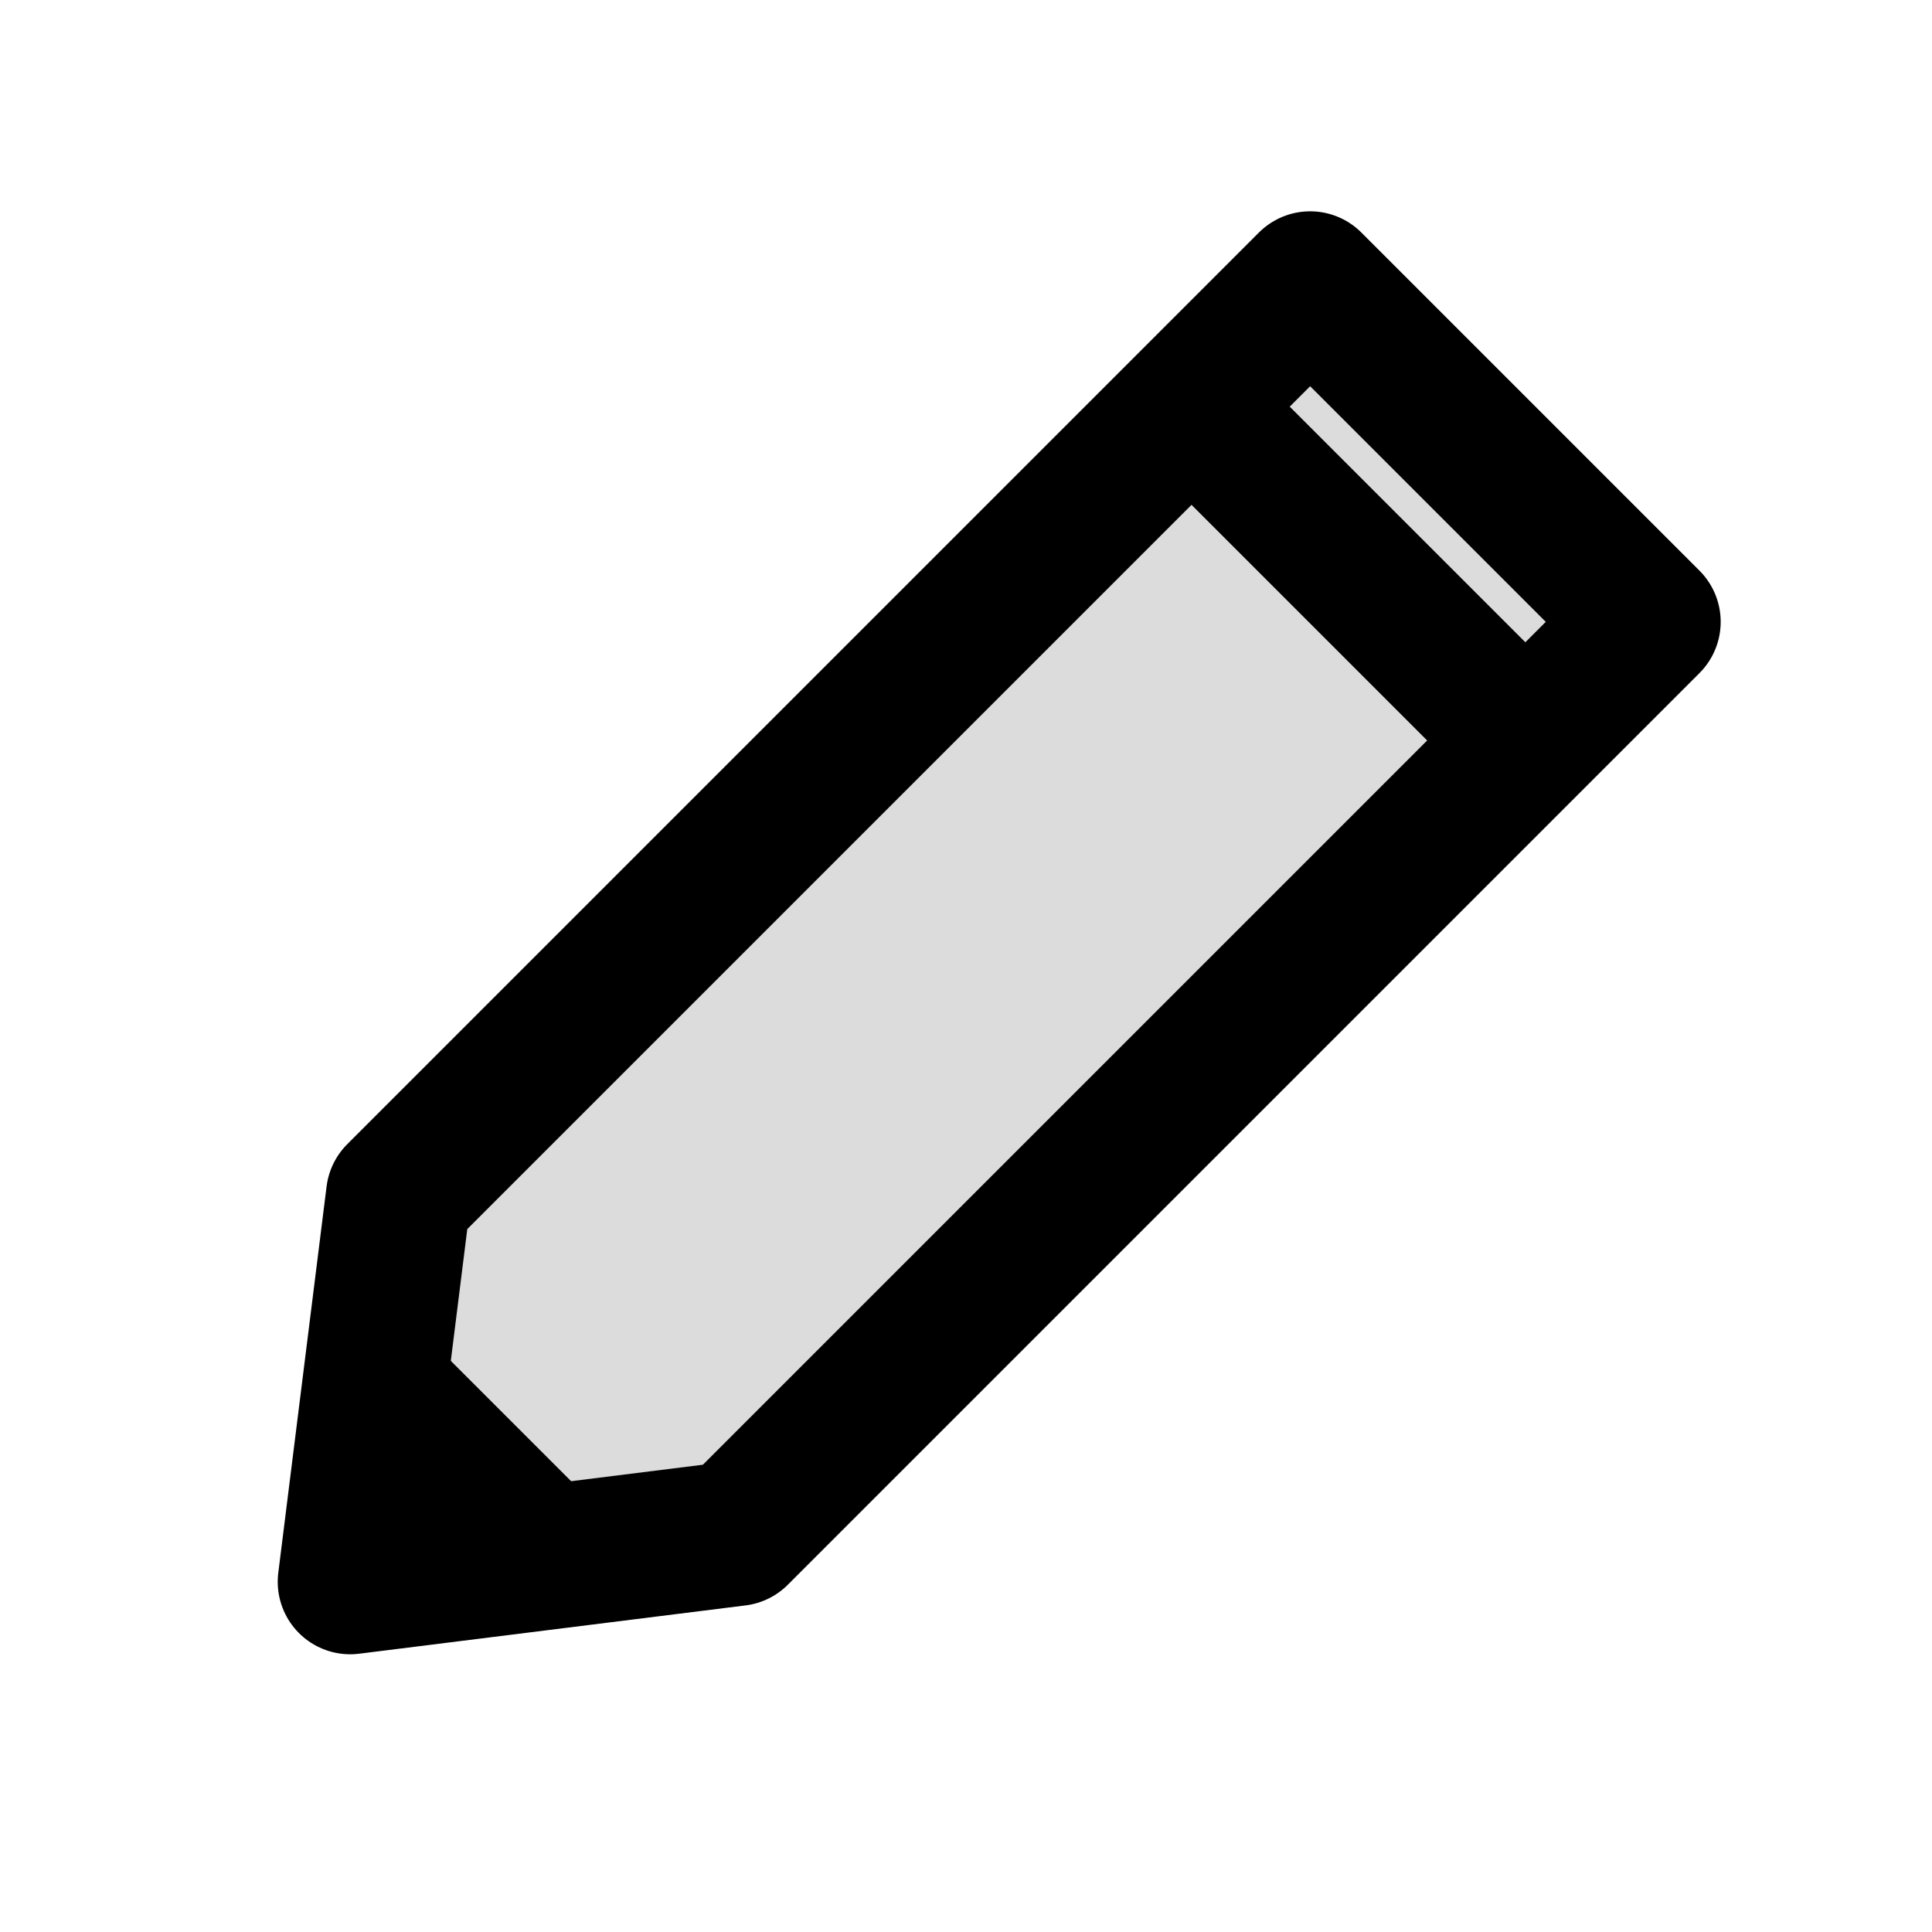
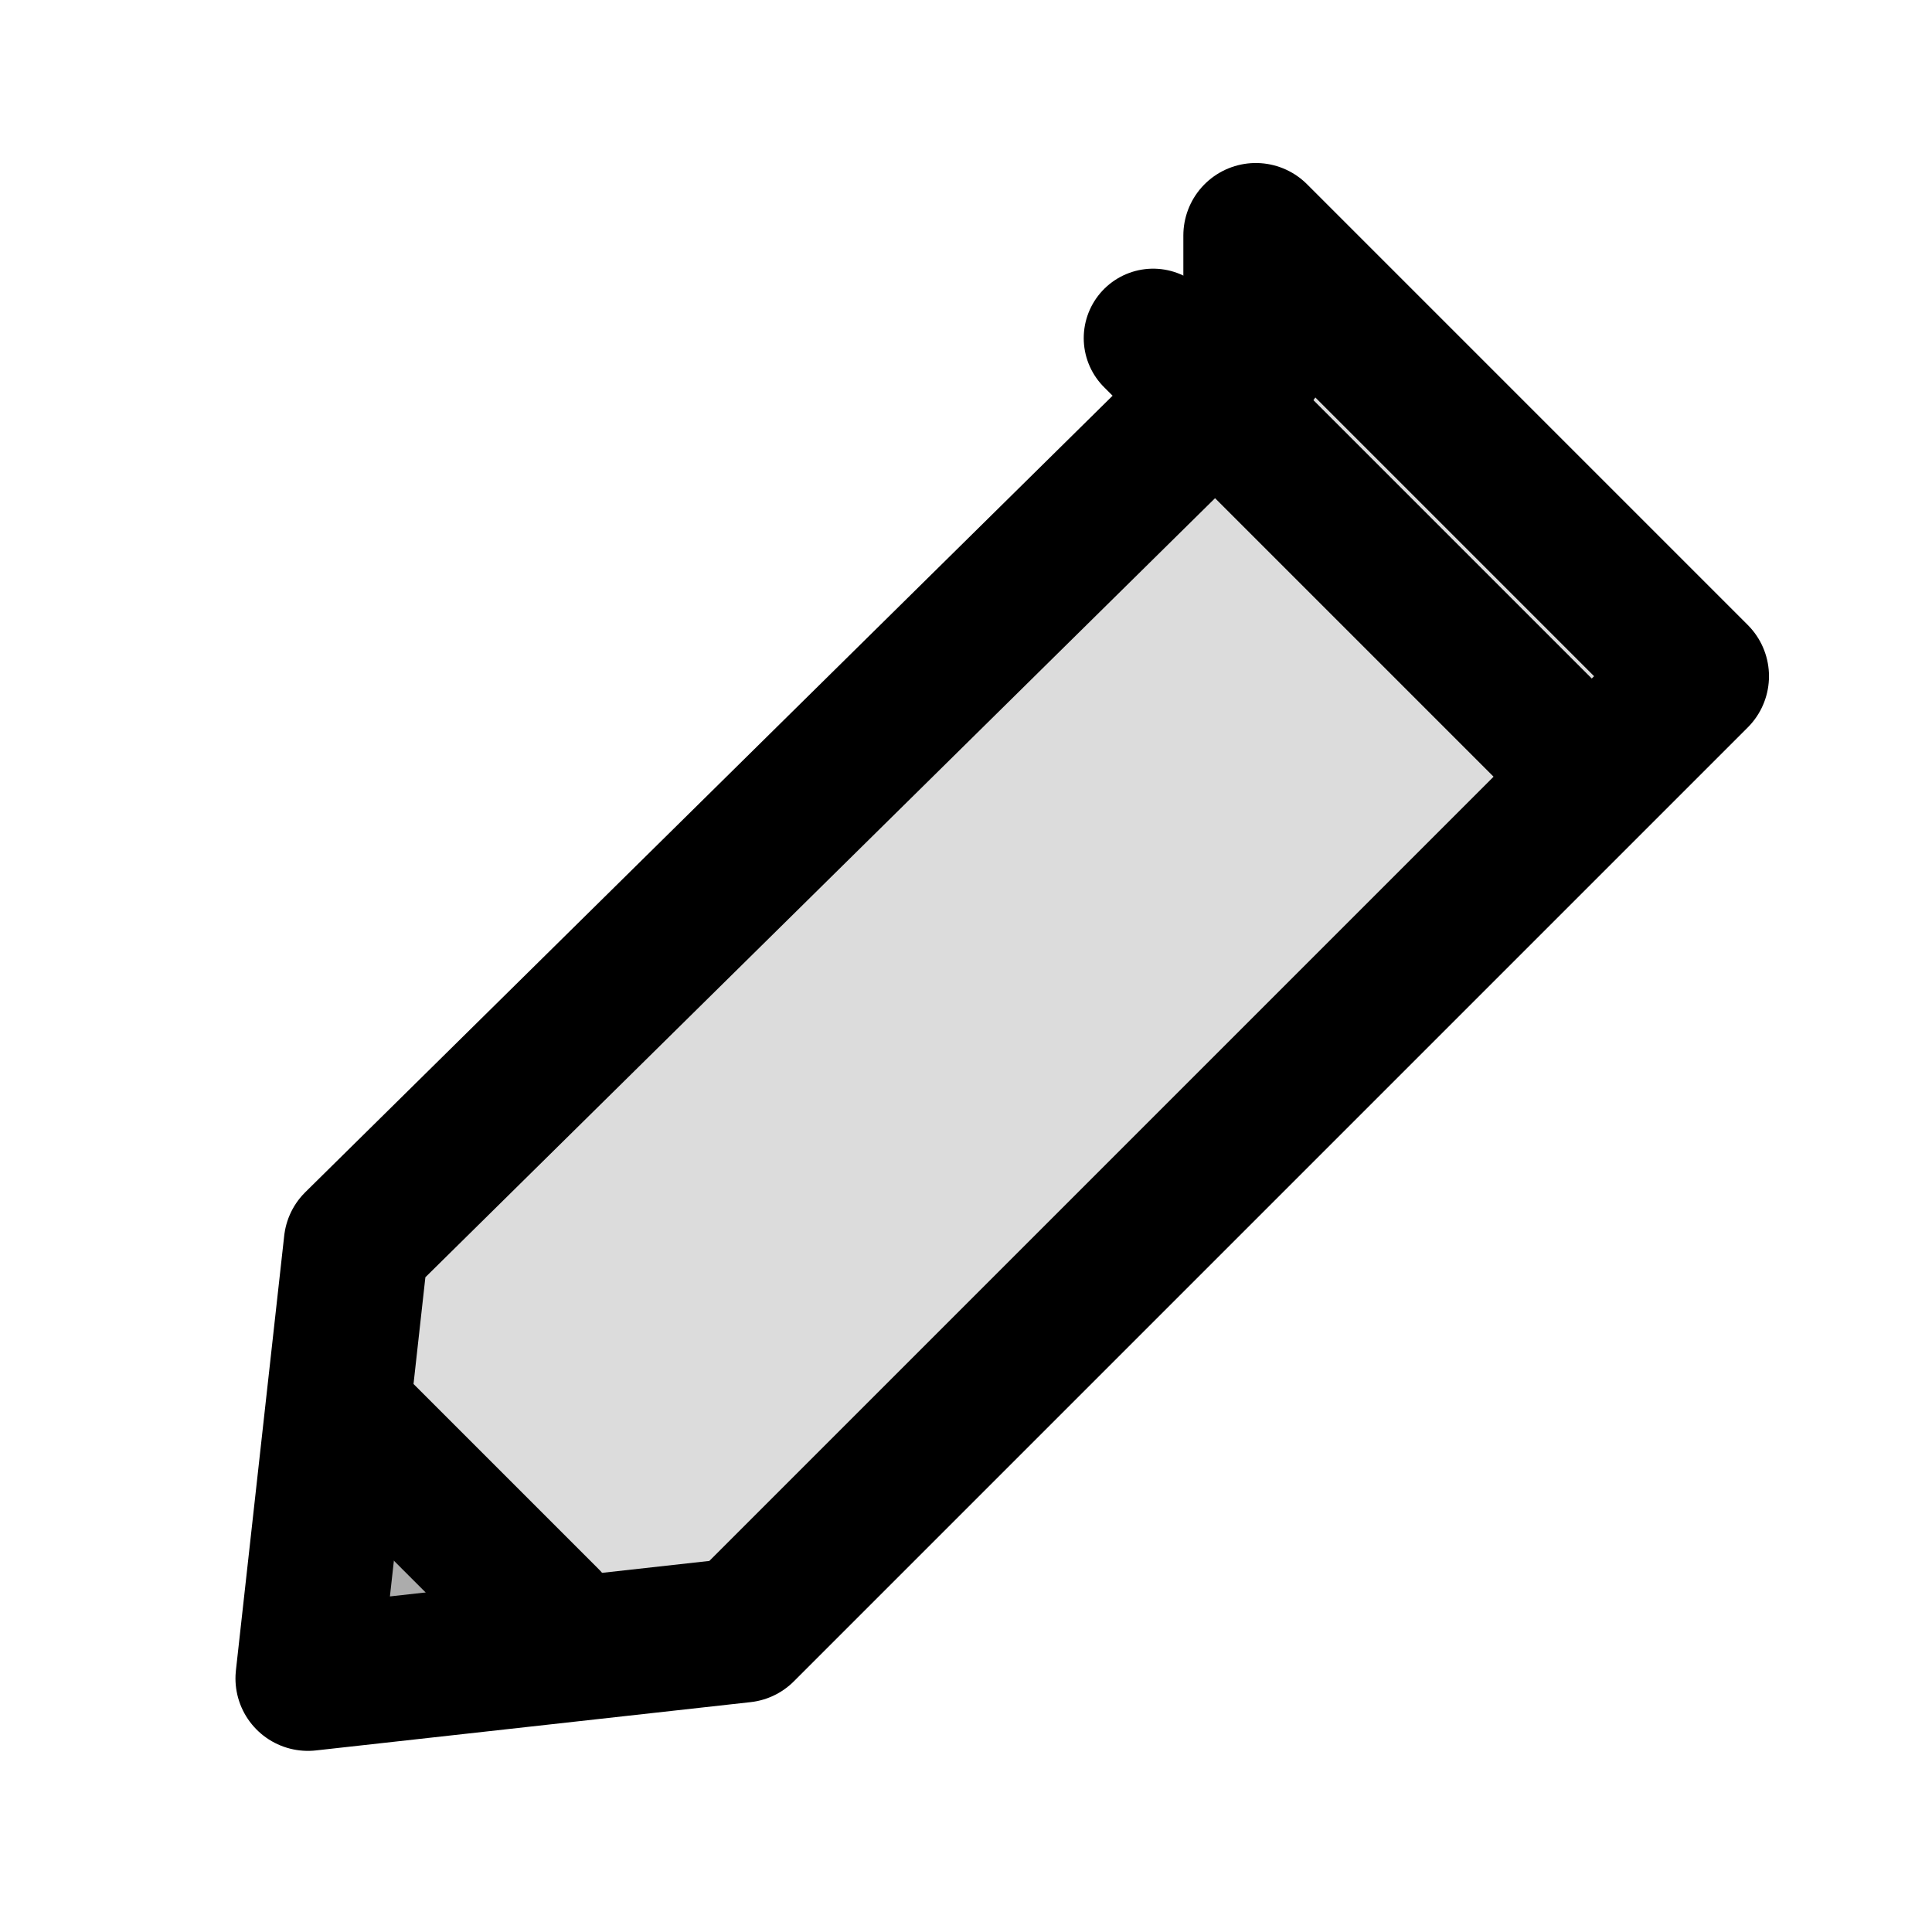
<svg xmlns="http://www.w3.org/2000/svg" viewBox="0 0 16 16" fill="none">
-   <path d="M10.85 2.35 13.65 5.15 6.1 12.7 2.9 13.1l.4-3.2 7.55-7.55Z" fill="currentColor" opacity="0.14" />
-   <path d="M2.9 13.1 4.55 12.9 3.1 11.45 2.9 13.1Z" fill="currentColor" opacity="0.22" />
-   <path d="M10.85 2.35 13.65 5.15 6.1 12.7 2.9 13.1l.4-3.2 7.55-7.55Z" stroke="currentColor" stroke-width="1.2" stroke-linejoin="round" />
-   <path d="M9.85 3.35 12.65 6.15" stroke="currentColor" stroke-width="1.15" stroke-linecap="round" />
-   <path d="M3.15 11.5 4.5 12.85" stroke="currentColor" stroke-width="1.15" stroke-linecap="round" />
+   <path d="M10.4 1.95 14.05 5.6 6.15 13.5 2.55 13.9l.4-3.6 7.45-7.35Z" fill="currentColor" opacity="0.14" />
+   <path d="M2.55 13.9 4.35 13.7 2.85 12.2 2.55 13.9Z" fill="currentColor" opacity="0.22" />
+   <path d="M10.4 1.95 14.05 5.6 6.15 13.5 2.55 13.9l.4-3.6 7.45-7.35Z" stroke="currentColor" stroke-width="1.2" stroke-linejoin="round" />
+   <path d="M9.55 2.8 12.85 6.1" stroke="currentColor" stroke-width="1.15" stroke-linecap="round" />
+   <path d="M3.0 11.85 4.55 13.4" stroke="currentColor" stroke-width="1.15" stroke-linecap="round" />
</svg>
